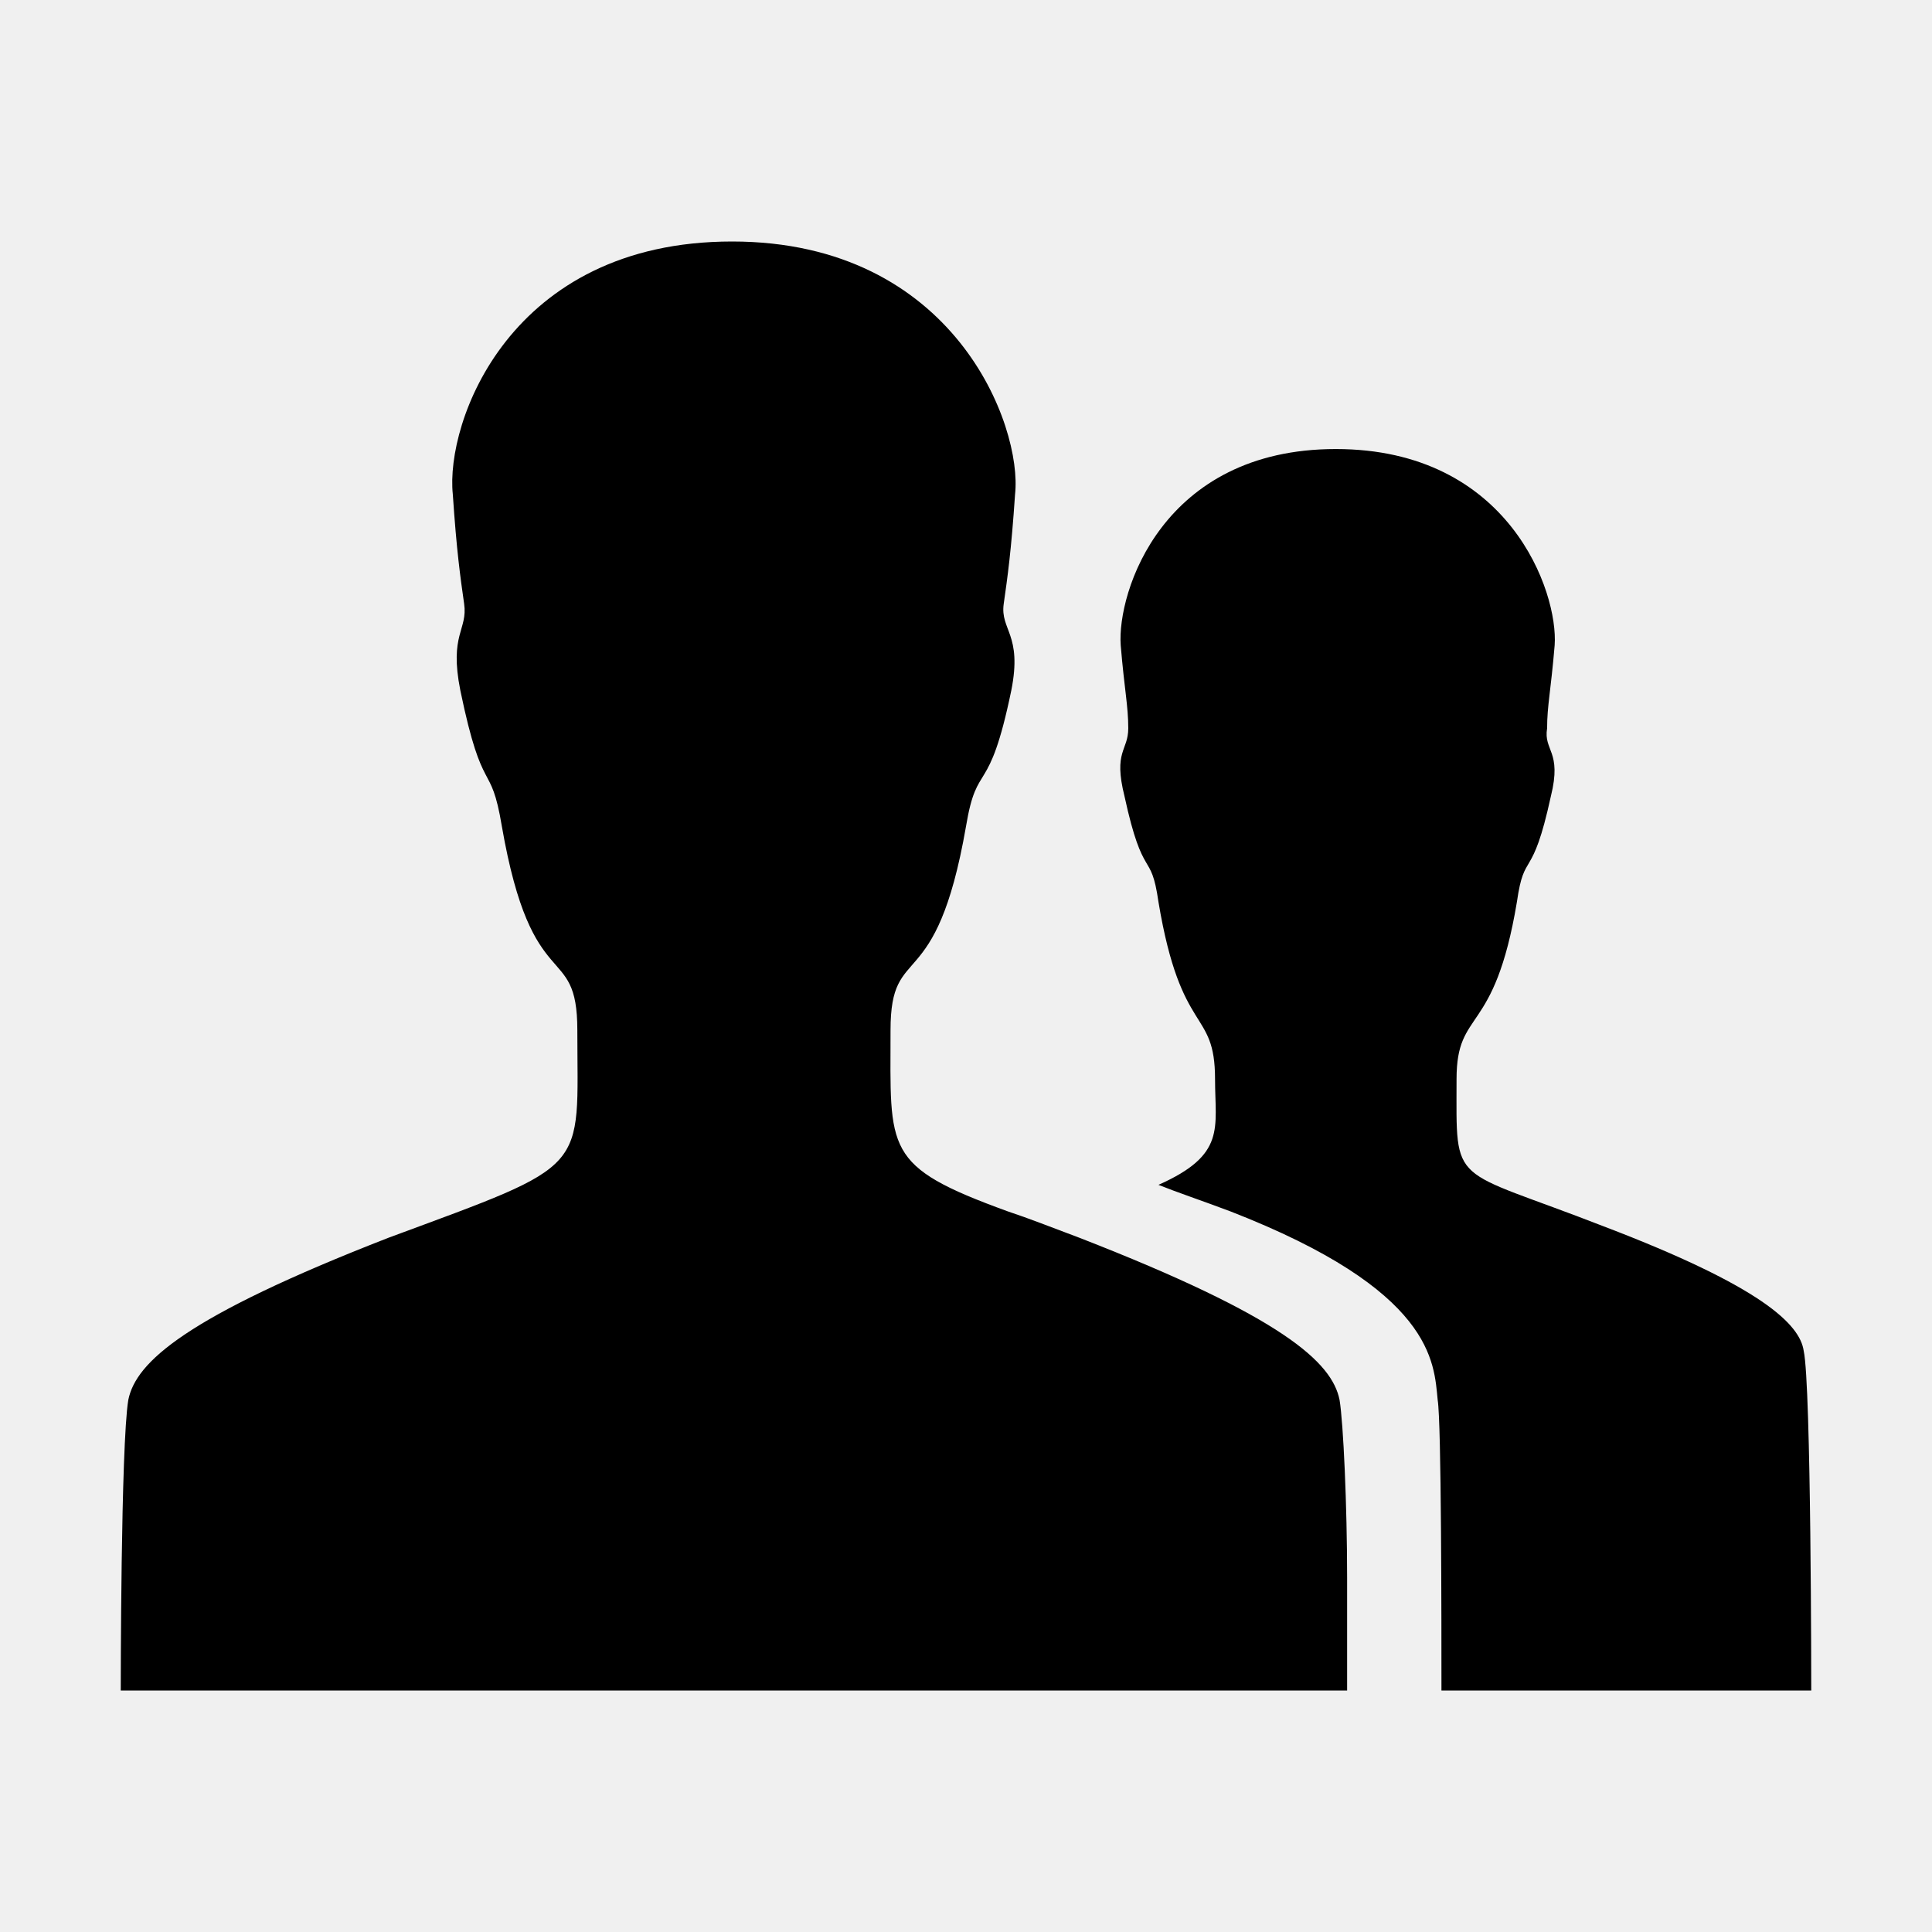
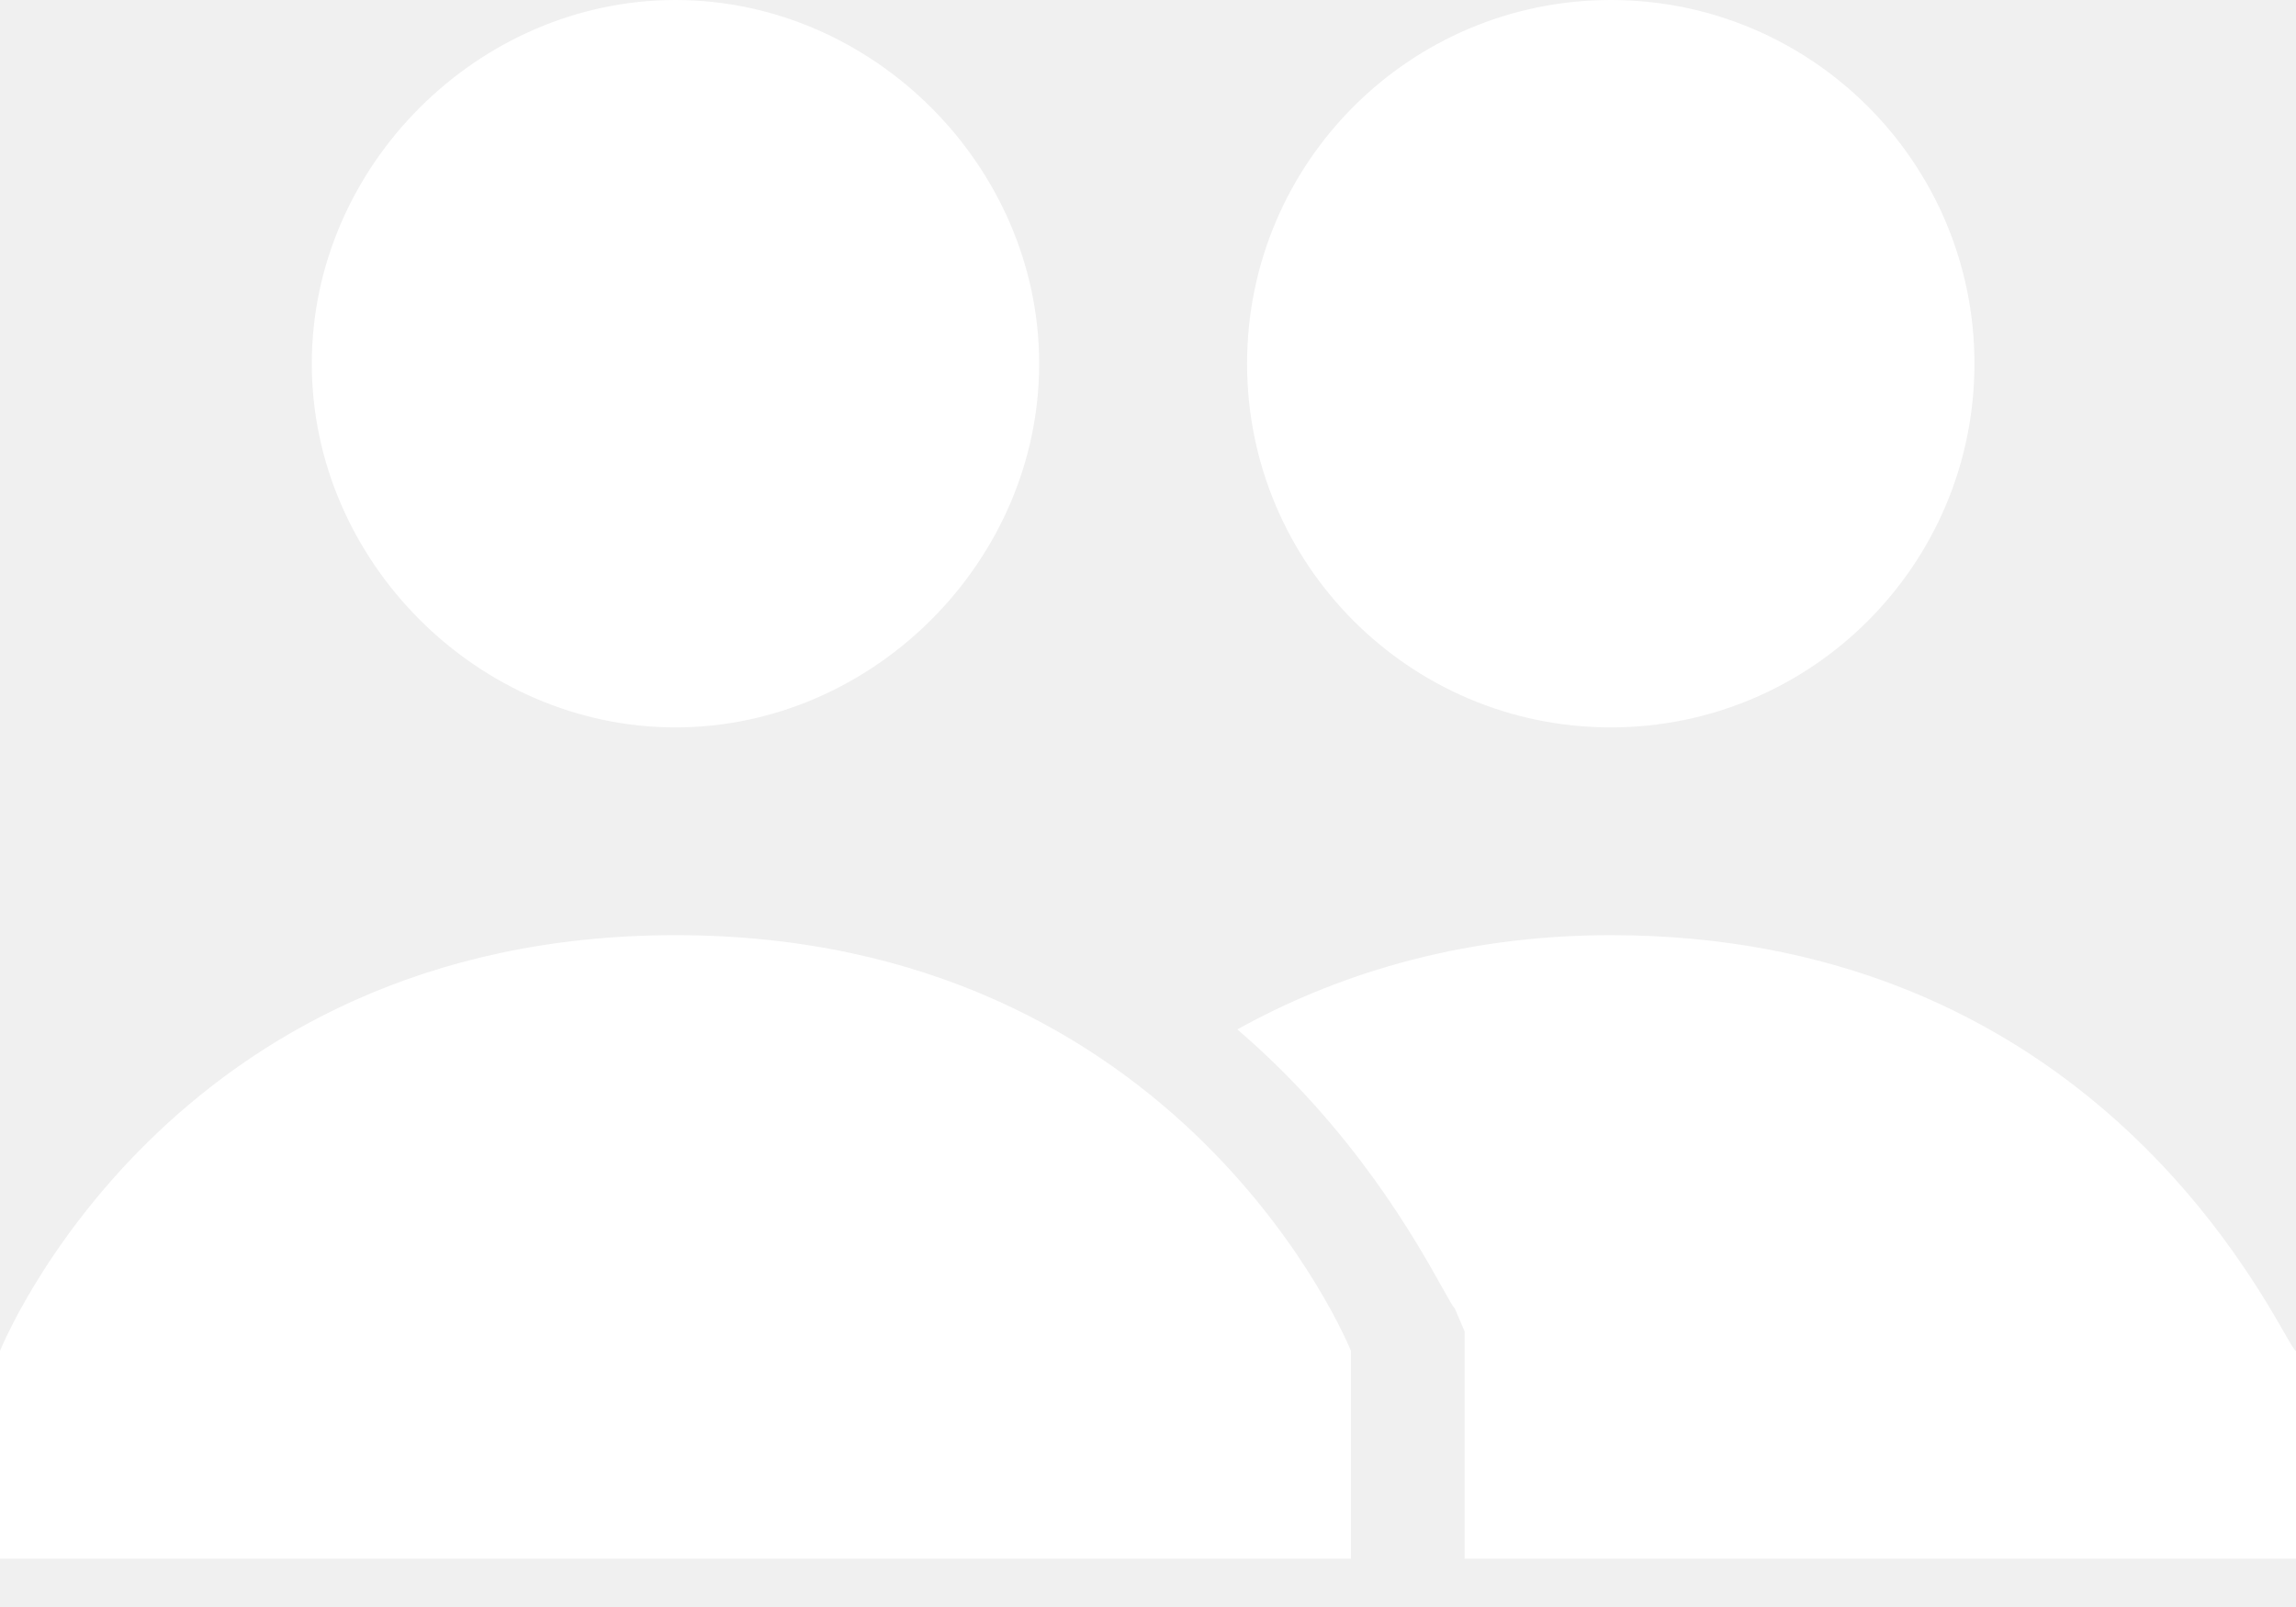
- <svg fill="#000000" height="512" width="512" id="icon-users" viewBox="0 0 512 512">
-   <path d="m425 325c42 16 52 26 53 33c2 9 2 90 2 90l-98 0c0-18 0-71-1-77c-1-10-1-29-55-50c-8-3-14-5-19-7c18-8 15-15 15-28c0-19-9-11-15-47c-2-14-4-5-9-28c-3-12 1-12 1-18c0-6-1-10-2-22c-1-14 11-52 57-52c46 0 59 38 58 52c-1 12-2 16-2 22c-1 6 4 6 1 18c-5 23-7 14-9 28c-6 36-16 28-16 47c0 29-2 23 39 39z m-68 123l-325 0c0 0 0-65 2-77c2-10 15-22 69-43c54-20 50-17 50-55c0-24-12-8-20-54c-3-18-5-7-11-36c-3-15 2-16 1-23c-1-7-2-14-3-29c-2-19 15-67 74-67c59 0 77 49 75 67c-1 15-2 22-3 29c-1 7 5 8 2 23c-6 29-9 18-12 36c-8 46-20 30-20 54c0 32-2 36 31 48c6 2 11 4 19 7c54 21 67 33 69 43c1 6 2 28 2 47z" />
+ <svg xmlns="http://www.w3.org/2000/svg" xmlns:xlink="http://www.w3.org/1999/xlink" width="20" height="14" viewBox="0 0 20 14" version="1.1">
+   <g id="Canvas" transform="translate(-6859 11745)">
+     <g id="users">
+       <use xlink:href="#path0_fill" transform="translate(6859 -11745)" fill="#FFFFFF" />
+     </g>
+   </g>
+   <defs>
+     <path id="path0_fill" fill-rule="evenodd" d="M 2.716 3.168C 2.716 1.448 4.164 0 5.884 0C 7.604 0 9.052 1.448 9.052 3.168C 9.052 4.889 7.604 6.337 5.884 6.337C 4.164 6.337 2.716 4.889 2.716 3.168ZM 10.863 3.168C 10.863 1.419 12.281 0 14.031 0C 15.781 0 17.199 1.419 17.199 3.168C 17.199 4.918 15.781 6.337 14.031 6.337C 12.281 6.337 10.863 4.918 10.863 3.168ZM 5.884 8.147C 1.448 8.147 0 11.769 0 11.769L 0 13.579L 11.768 13.579L 11.768 11.769C 11.768 11.769 10.32 8.147 5.884 8.147ZM 10.778 8.968C 11.593 8.516 12.673 8.147 14.031 8.147C 17.912 8.147 19.501 10.919 19.899 11.612C 19.956 11.712 19.989 11.769 20 11.769L 20 13.579L 12.758 13.579L 12.758 11.599L 12.673 11.4C 12.655 11.383 12.62 11.318 12.564 11.219C 12.34 10.817 11.793 9.838 10.778 8.968Z" />
+   </defs>
</svg>
